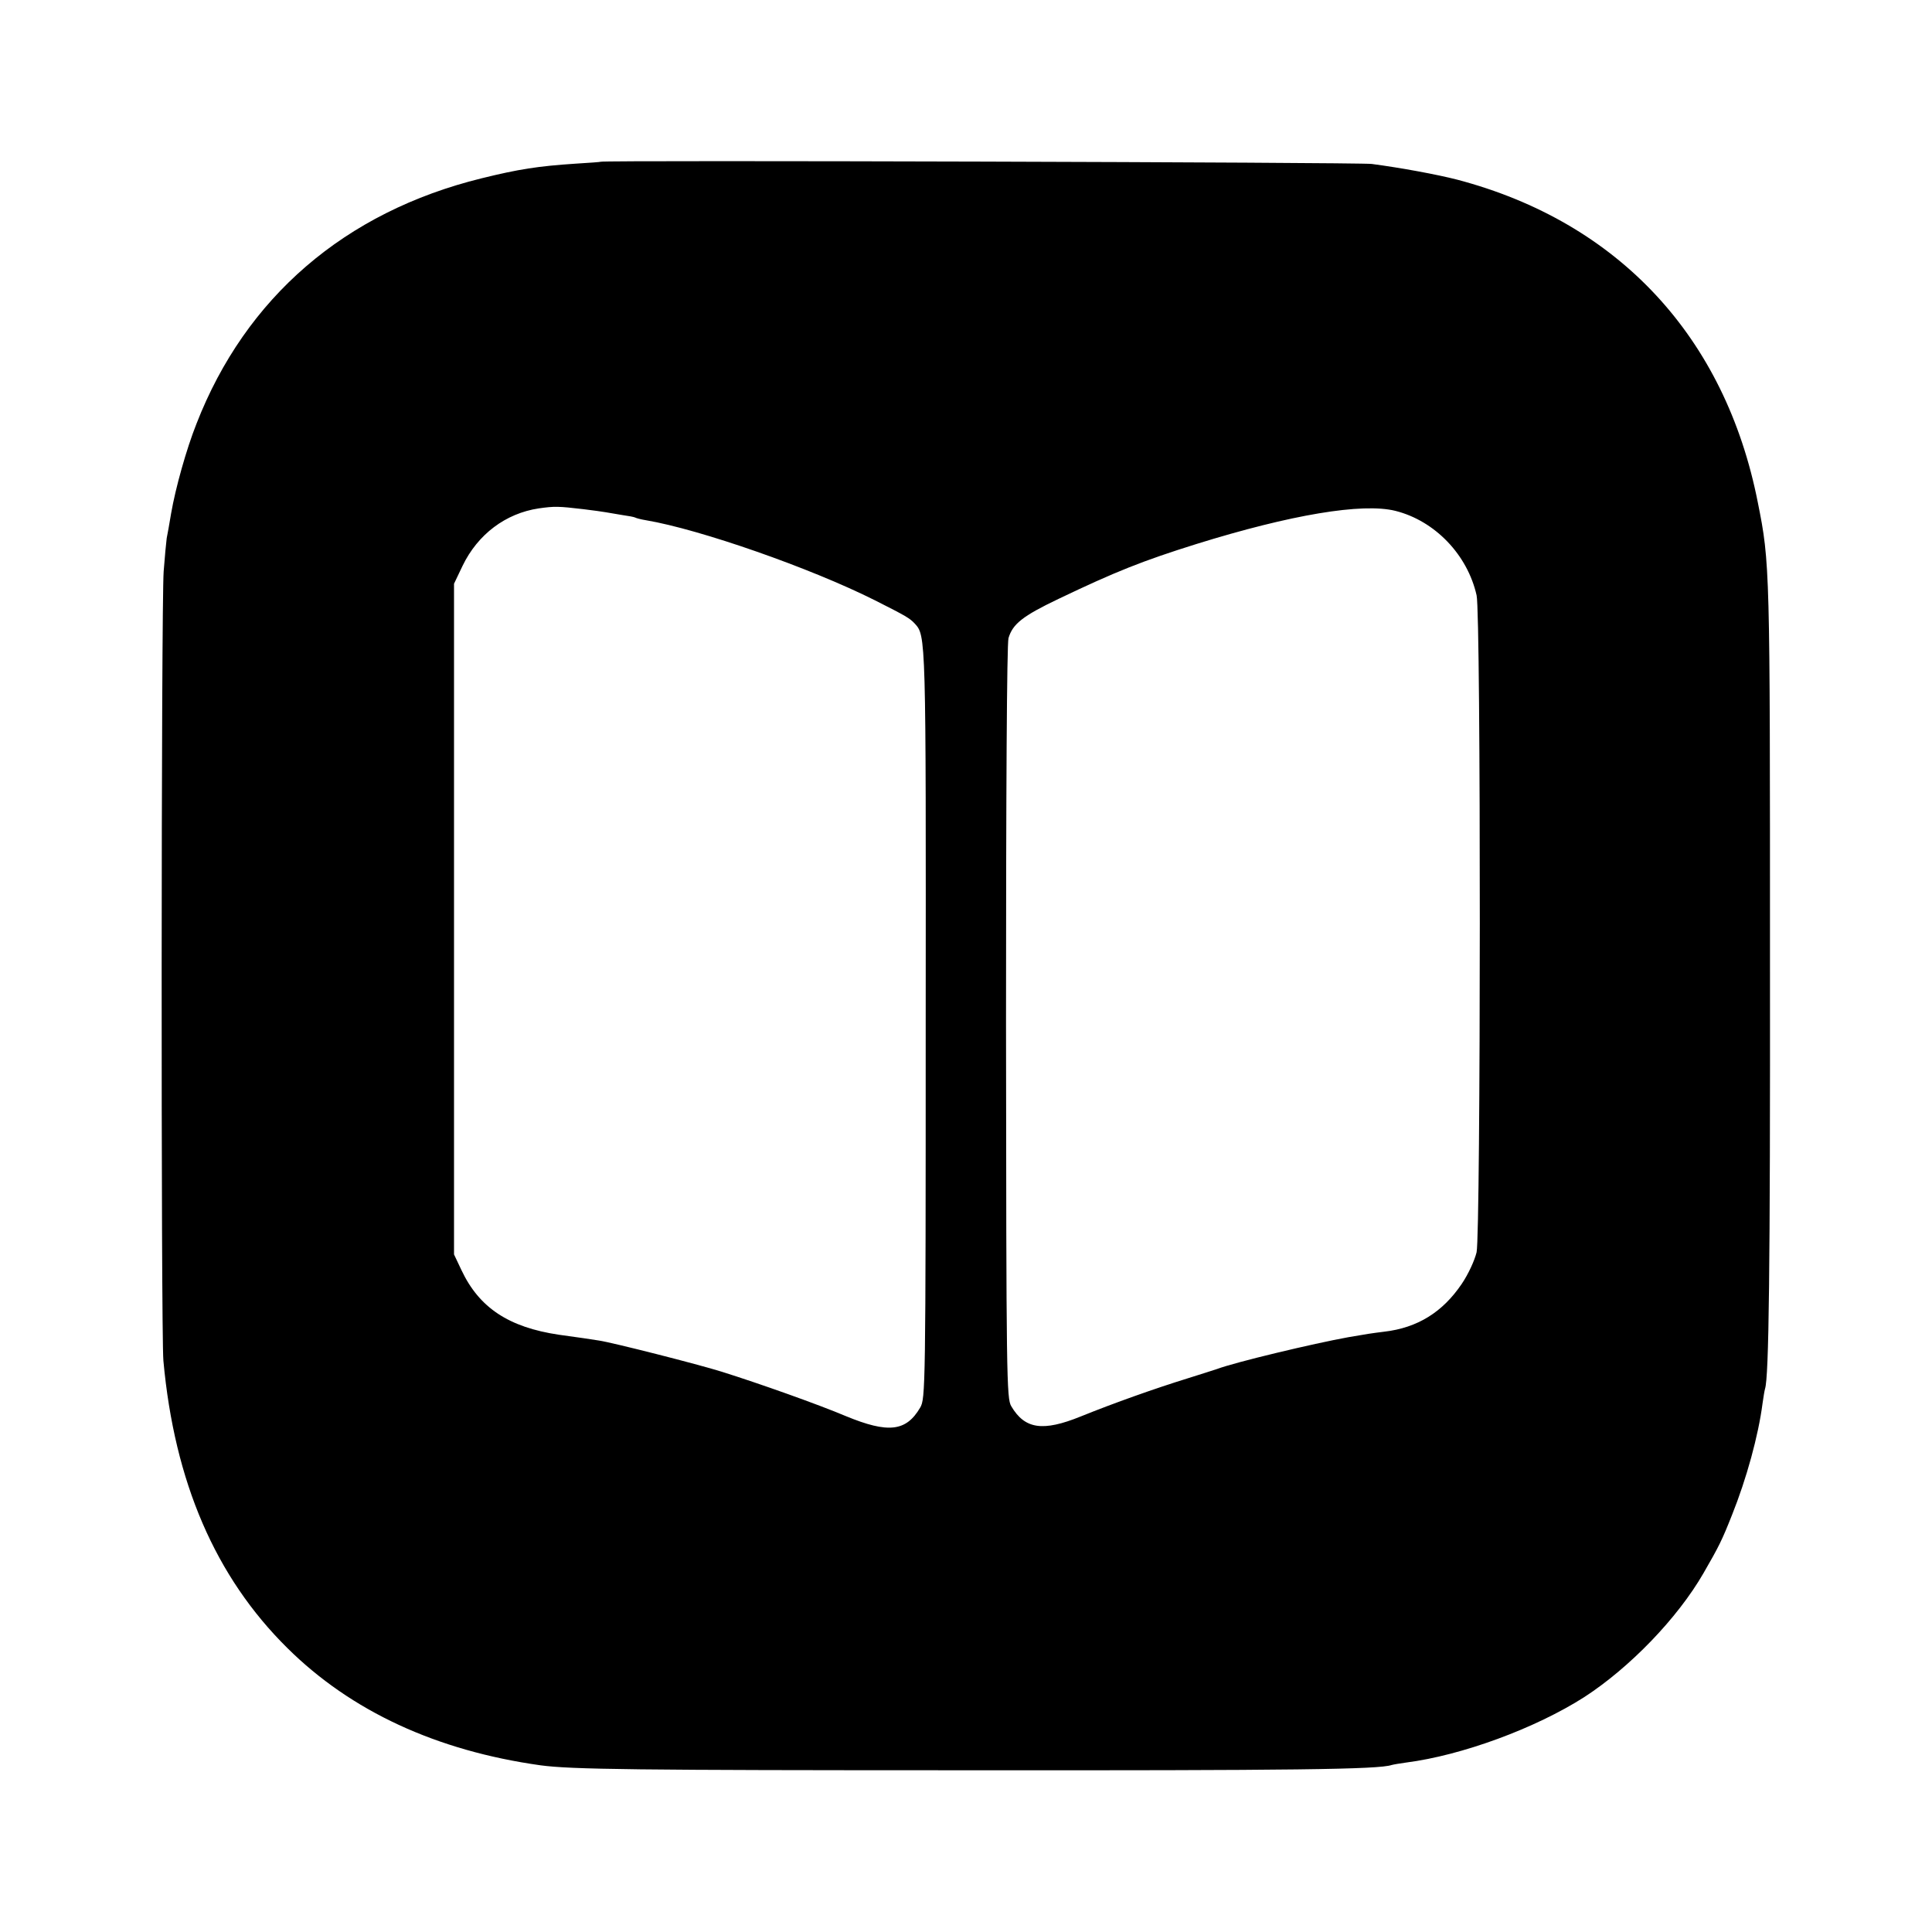
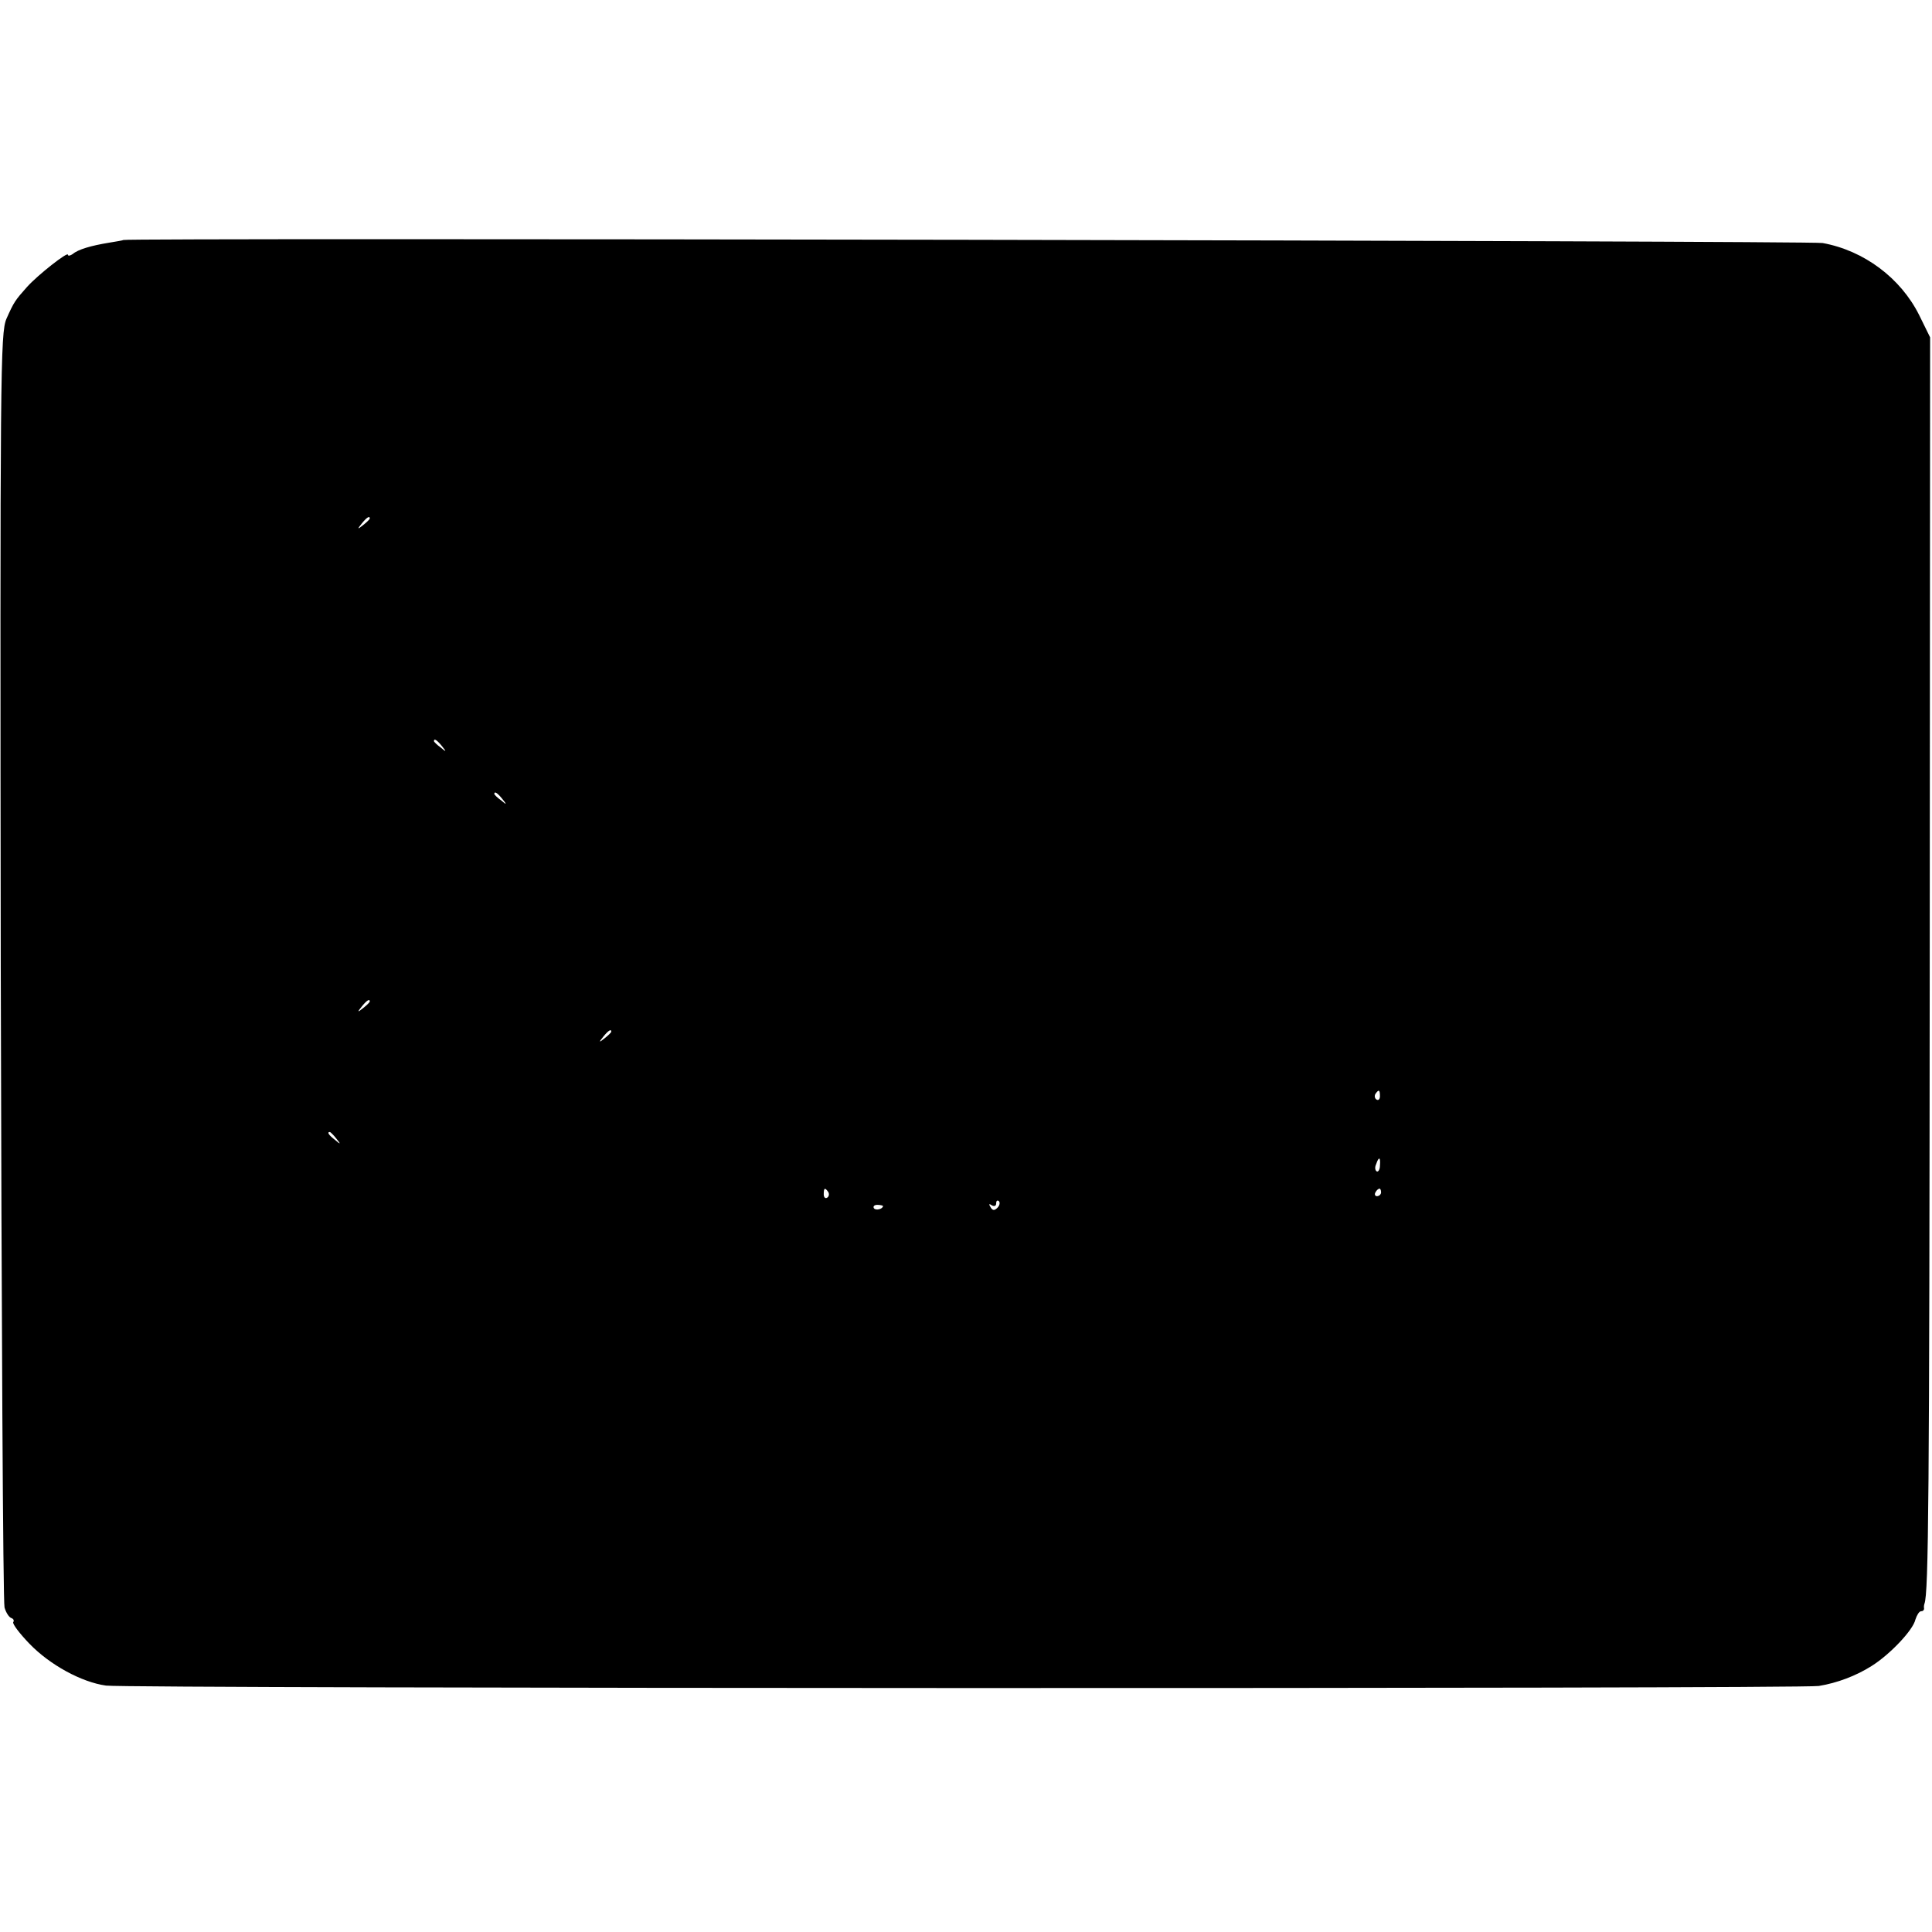
- <svg xmlns="http://www.w3.org/2000/svg" version="1.0" width="700pt" height="700pt" viewBox="0 0 700 700" preserveAspectRatio="xMidYMid meet">
-   <g transform="translate(0,700) scale(0.1,-0.1)" fill="#000000" stroke="none">
-     <path d="M2177 6414 c-1 -1 -42 -4 -92 -7 -136 -9 -206 -20 -340 -53 -496 -122 -855 -432 -1033 -889 -37 -93 -76 -233 -92 -325 -6 -36 -13 -76 -16 -90 -2 -14 -7 -68 -11 -120 -9 -119 -10 -2758 -1 -2860 40 -439 188 -783 449 -1041 231 -229 540 -372 917 -425 111 -15 342 -18 1537 -18 1196 -1 1500 3 1547 19 7 2 31 6 53 9 202 26 468 124 645 237 165 107 338 286 432 449 56 97 67 119 103 210 53 132 96 289 111 405 3 22 7 46 9 53 14 42 19 423 18 1567 0 1407 0 1425 -44 1644 -118 600 -505 1016 -1089 1170 -74 19 -204 43 -310 57 -47 6 -2786 14 -2793 8z m-62 -1259 c33 -4 69 -9 80 -11 10 -2 37 -6 59 -10 22 -3 43 -7 47 -9 3 -2 21 -7 40 -10 195 -33 596 -173 829 -290 115 -58 126 -65 144 -84 41 -45 41 -36 40 -1447 0 -1330 -1 -1361 -20 -1394 -51 -87 -116 -94 -269 -31 -99 42 -316 119 -450 161 -86 27 -397 106 -445 113 -19 3 -84 13 -145 21 -182 27 -289 98 -353 234 l-27 57 0 1215 0 1215 31 65 c55 114 156 190 276 208 57 8 70 8 163 -3z m2941 -6 c143 -36 261 -159 294 -306 16 -68 15 -2308 0 -2380 -7 -29 -29 -78 -54 -115 -69 -102 -160 -159 -281 -173 -48 -6 -61 -8 -130 -20 -127 -23 -408 -90 -475 -115 -14 -5 -63 -20 -110 -35 -113 -35 -263 -88 -384 -137 -138 -56 -203 -46 -252 37 -17 28 -18 102 -19 1390 0 831 3 1373 9 1393 15 51 51 80 181 142 207 99 305 138 500 199 341 106 601 150 721 120z" />
+ <svg xmlns="http://www.w3.org/2000/svg" version="1.0" width="512pt" height="512pt" viewBox="0 0 512 512" preserveAspectRatio="xMidYMid meet">
+   <g transform="translate(0,512) scale(0.1,-0.1)" fill="#000000" stroke="none">
+     <path d="M327 4484 c-1 -1 -18 -4 -37 -7 -49 -8 -83 -18 -97 -30 -7 -5 -13 -6 -13 -2 0 9 -79 -53 -108 -85 -32 -36 -35 -40 -55 -85 -16 -38 -17 -135 -15 -1715 2 -921 6 -1686 10 -1700 4 -14 12 -26 18 -28 6 -2 8 -7 5 -11 -2 -5 17 -30 43 -57 54 -56 138 -102 203 -111 56 -8 4492 -9 4539 -1 49 8 99 27 140 53 48 30 110 95 116 123 4 12 10 22 15 22 5 0 8 3 8 7 -1 5 0 10 1 13 11 28 13 284 14 1710 l1 1646 -29 59 c-49 98 -146 171 -256 191 -35 6 -4496 14 -4503 8z m653 -738 c0 -2 -8 -10 -17 -17 -16 -13 -17 -12 -4 4 13 16 21 21 21 13z m191 -603 c13 -16 12 -17 -3 -4 -10 7 -18 15 -18 17 0 8 8 3 21 -13z m160 -140 c13 -16 12 -17 -3 -4 -10 7 -18 15 -18 17 0 8 8 3 21 -13z m-351 -537 c0 -2 -8 -10 -17 -17 -16 -13 -17 -12 -4 4 13 16 21 21 21 13z m640 -80 c0 -2 -8 -10 -17 -17 -16 -13 -17 -12 -4 4 13 16 21 21 21 13z m2037 -171 c0 -8 -4 -12 -9 -9 -5 3 -6 10 -3 15 9 13 12 11 12 -6z m-2766 -112 c13 -16 12 -17 -3 -4 -17 13 -22 21 -14 21 2 0 10 -8 17 -17z m2766 -72 c0 -11 -5 -18 -9 -15 -4 3 -5 11 -1 19 7 21 12 19 10 -4z m-1462 -70 c3 -5 2 -12 -3 -15 -5 -3 -9 1 -9 9 0 17 3 19 12 6z m1465 -1 c0 -5 -5 -10 -11 -10 -5 0 -7 5 -4 10 3 6 8 10 11 10 2 0 4 -4 4 -10z m-1017 -41 c-8 -8 -13 -7 -18 2 -5 8 -4 10 3 5 7 -4 12 -2 12 5 0 7 3 9 7 6 4 -4 2 -12 -4 -18z m-303 5 c0 -8 -19 -13 -24 -6 -3 5 1 9 9 9 8 0 15 -2 15 -3z" />
  </g>
</svg>
